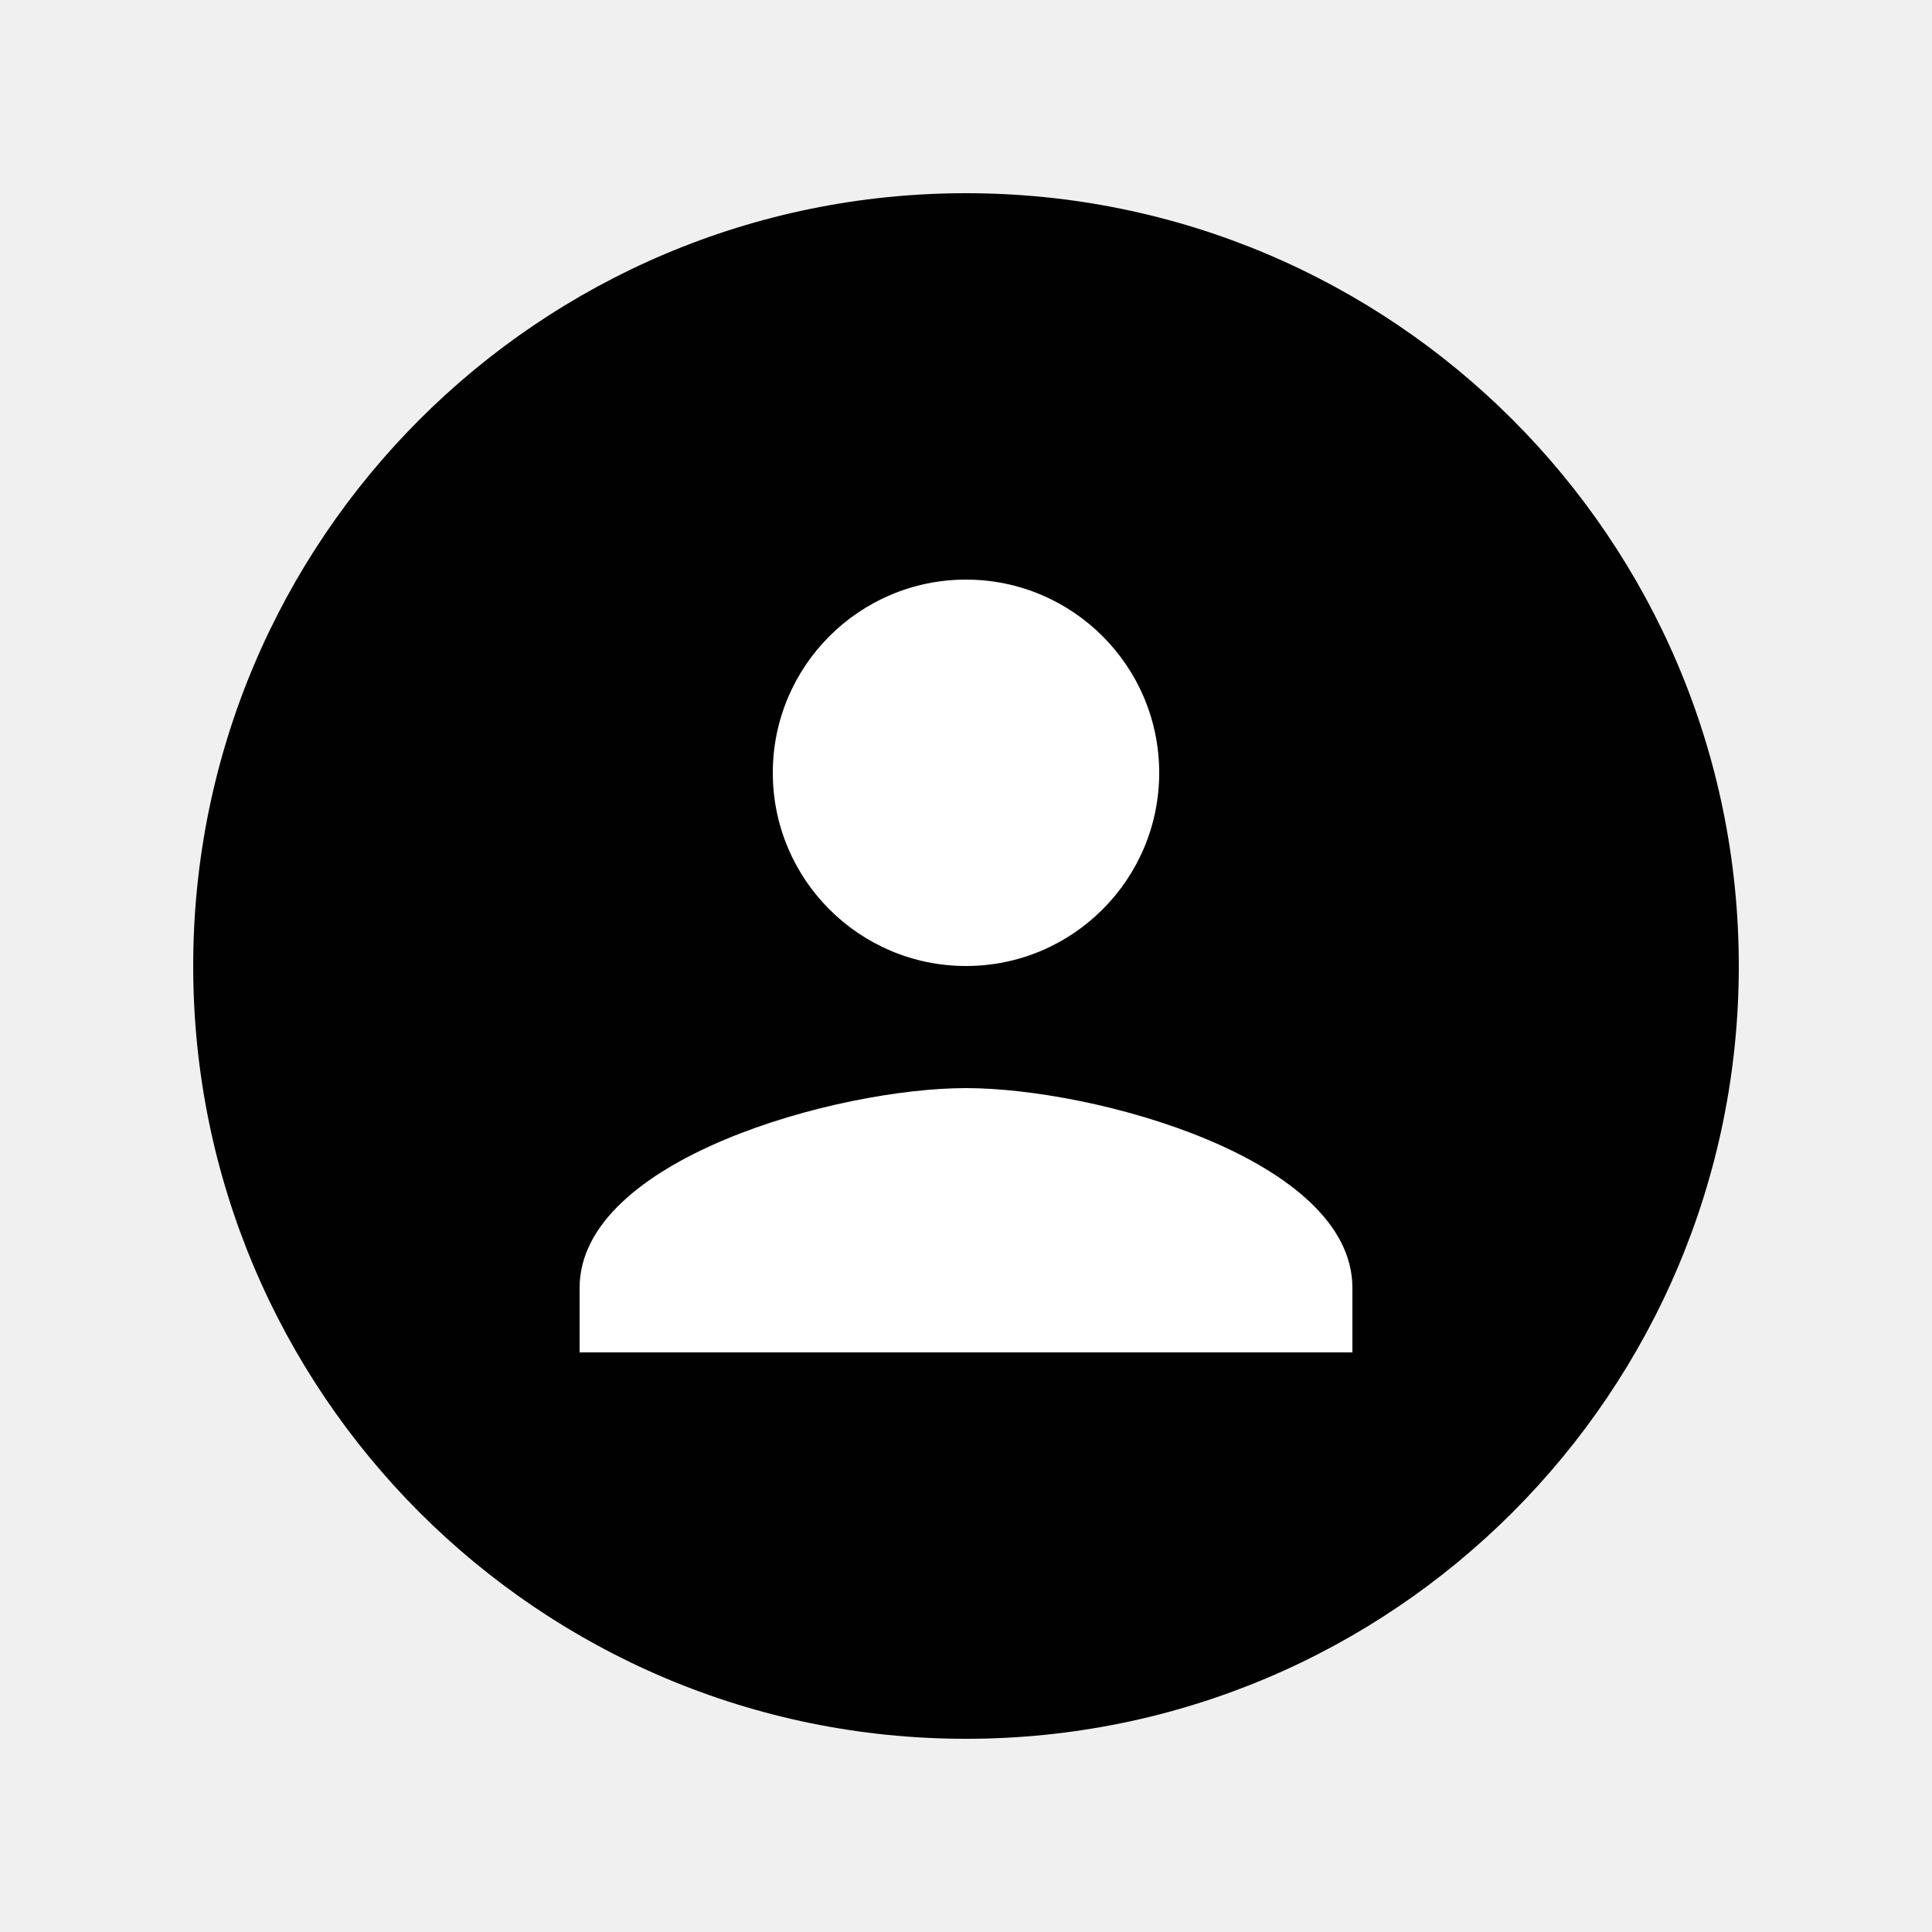
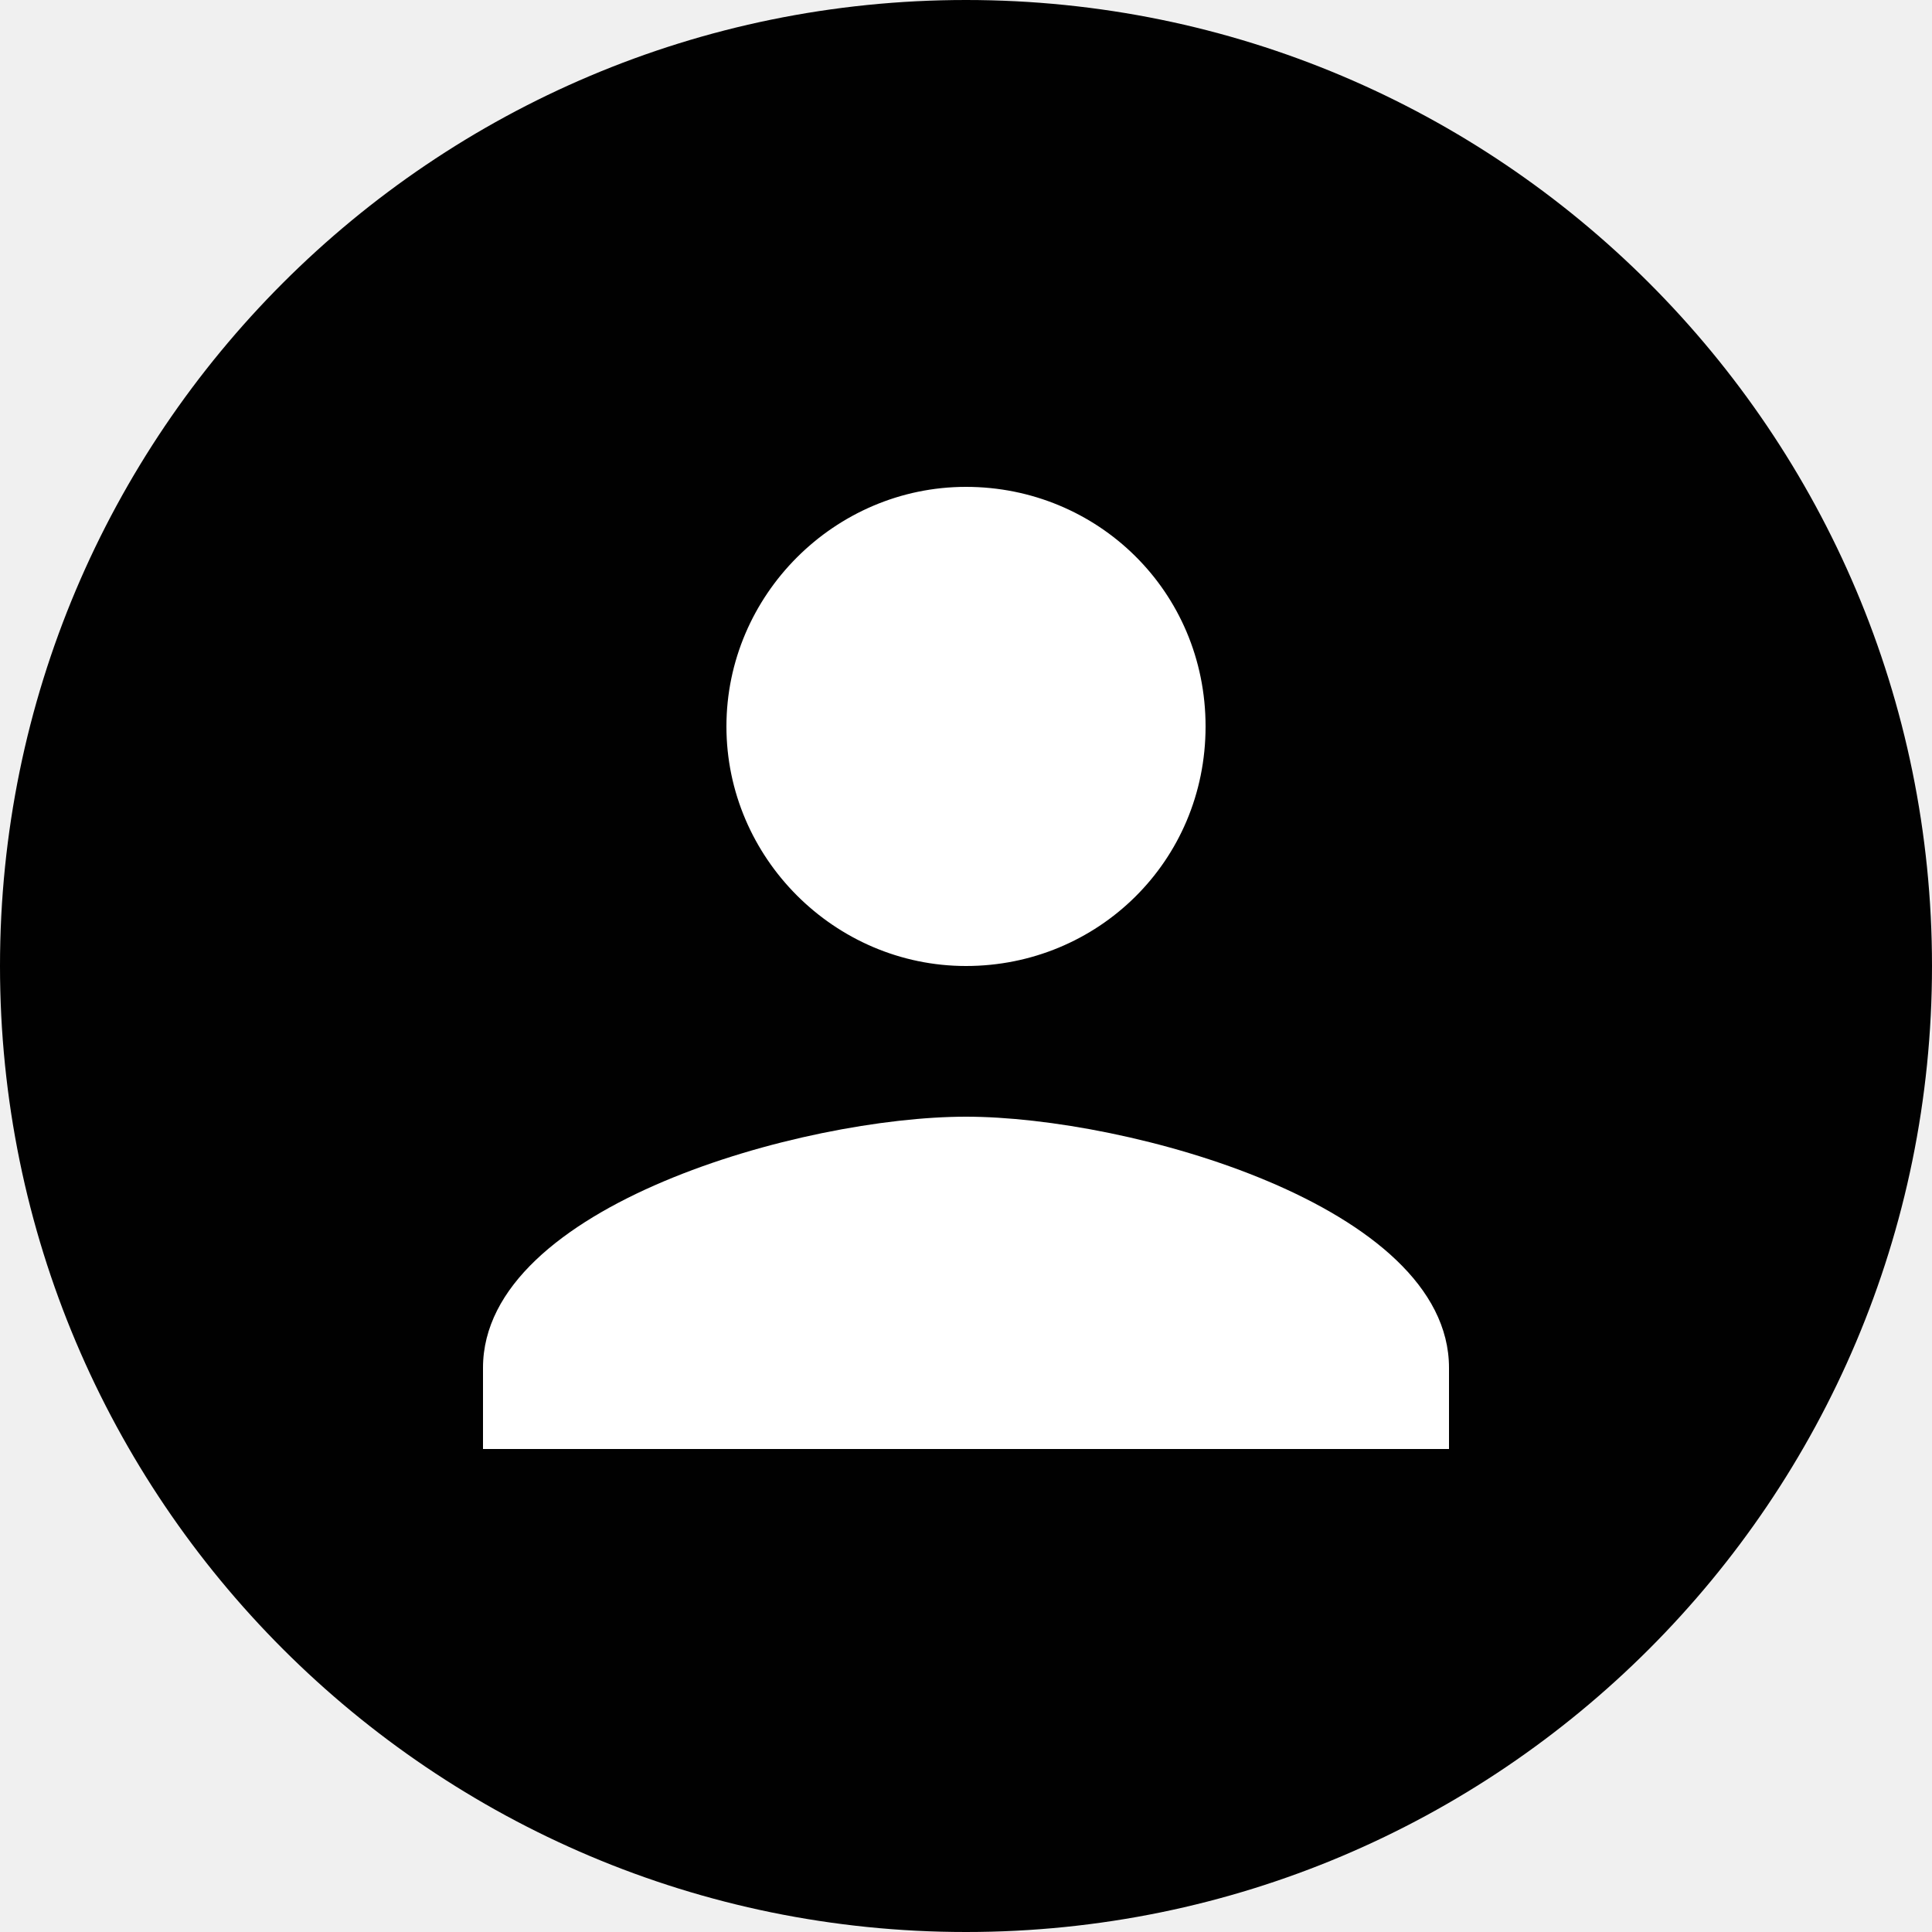
- <svg xmlns="http://www.w3.org/2000/svg" id="Layer_1" data-name="Layer 1" viewBox="0 0 50 50">
-   <defs>
-     <style>
-       .cls-1 {
-         fill: #fff;
-       }
- 
-       .cls-1, .cls-2 {
-         stroke-width: 0px;
-       }
- 
-       .cls-2 {
-         fill: #010101;
-       }
-     </style>
-   </defs>
-   <circle class="cls-2" cx="25" cy="25" r="20" />
+ <svg xmlns="http://www.w3.org/2000/svg" version="1.1" id="Layer_1" x="0px" y="0px" viewBox="0 0 50 50" style="enable-background:new 0 0 50 50;" xml:space="preserve">
+   <style type="text/css">
+ 	.st0{fill:#010101;}
+ 	.st1{fill:#FFFFFF;}
+ </style>
  <g>
-     <path class="cls-1" d="m15,33.33c0-3.33,6.67-5.17,10-5.17s10,1.83,10,5.17v1.67H15" />
-     <path class="cls-1" d="m30,20c0,2.76-2.24,5-5,5s-5-2.24-5-5,2.24-5,5-5,5,2.24,5,5" />
+     <circle class="st0" cx="25" cy="25" r="25" />
+     <g>
+       <path class="st1" d="M12.5,35.4c0-4.2,8.3-6.5,12.5-6.5s12.5,2.3,12.5,6.5v2.1h-25" />
+       <path class="st1" d="M31.2,18.8c0,3.5-2.8,6.2-6.2,6.2s-6.2-2.8-6.2-6.2s2.8-6.2,6.2-6.2S31.2,15.3,31.2,18.8" />
+     </g>
  </g>
</svg>
